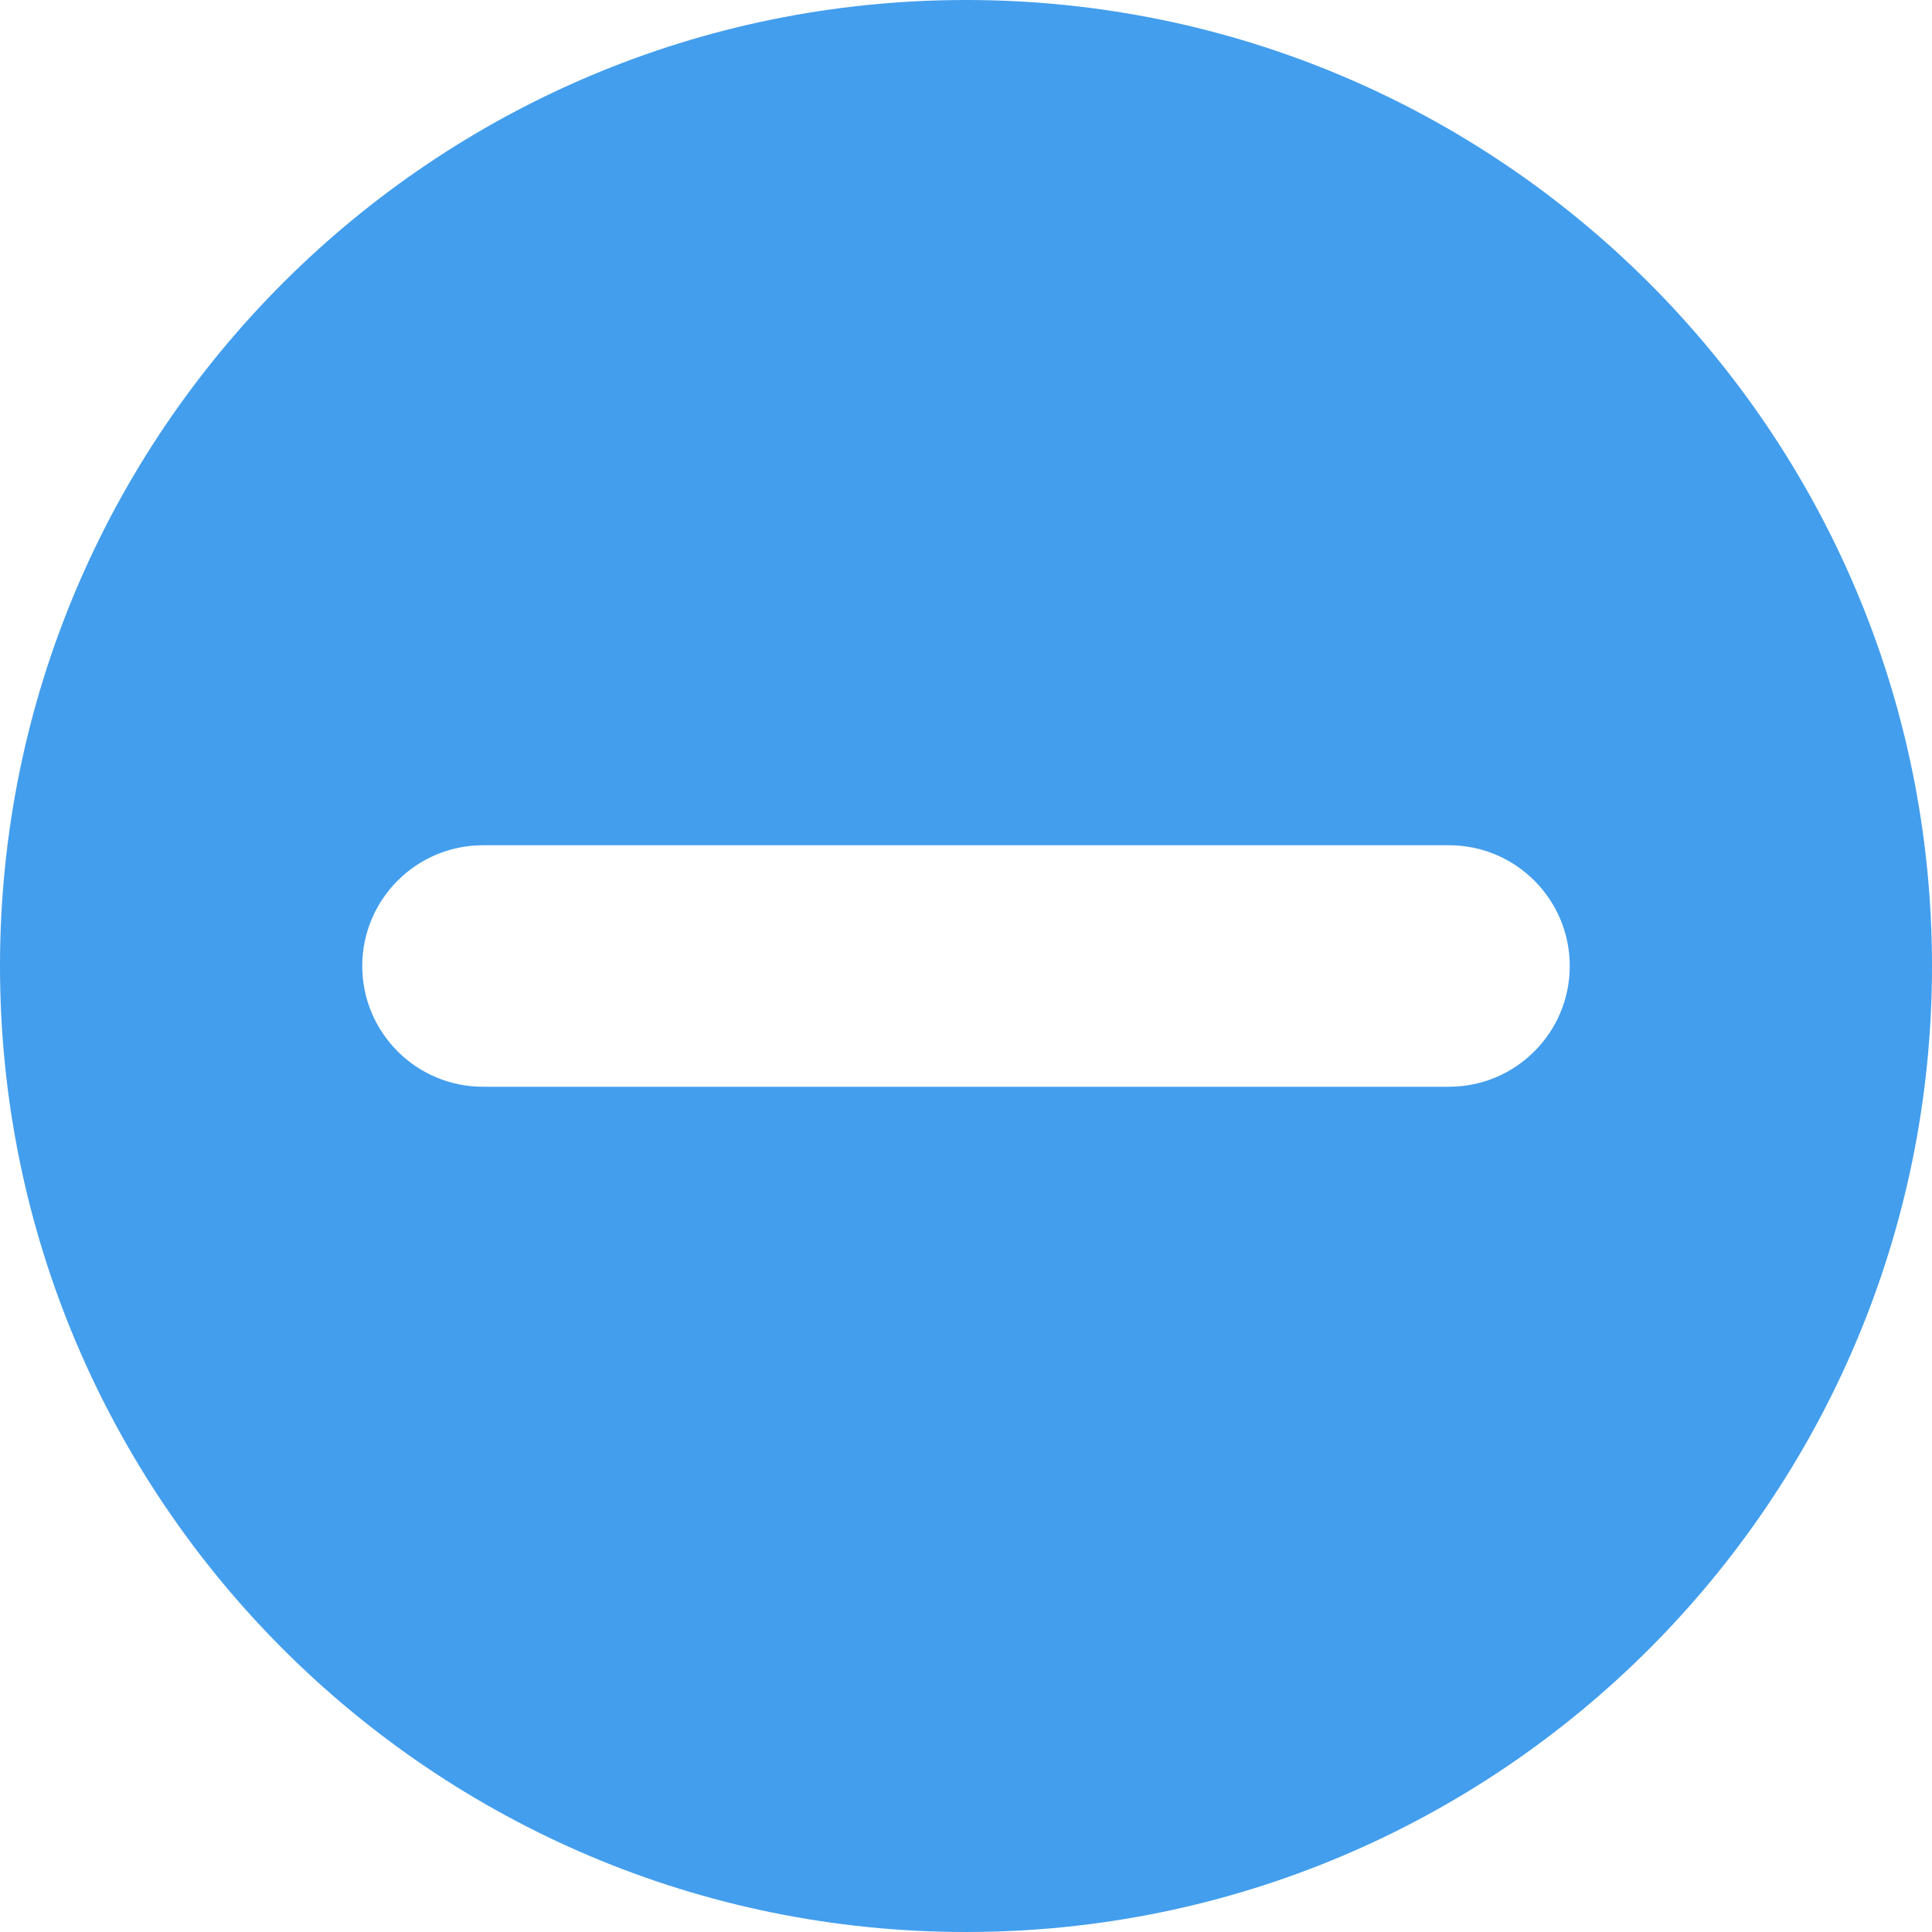
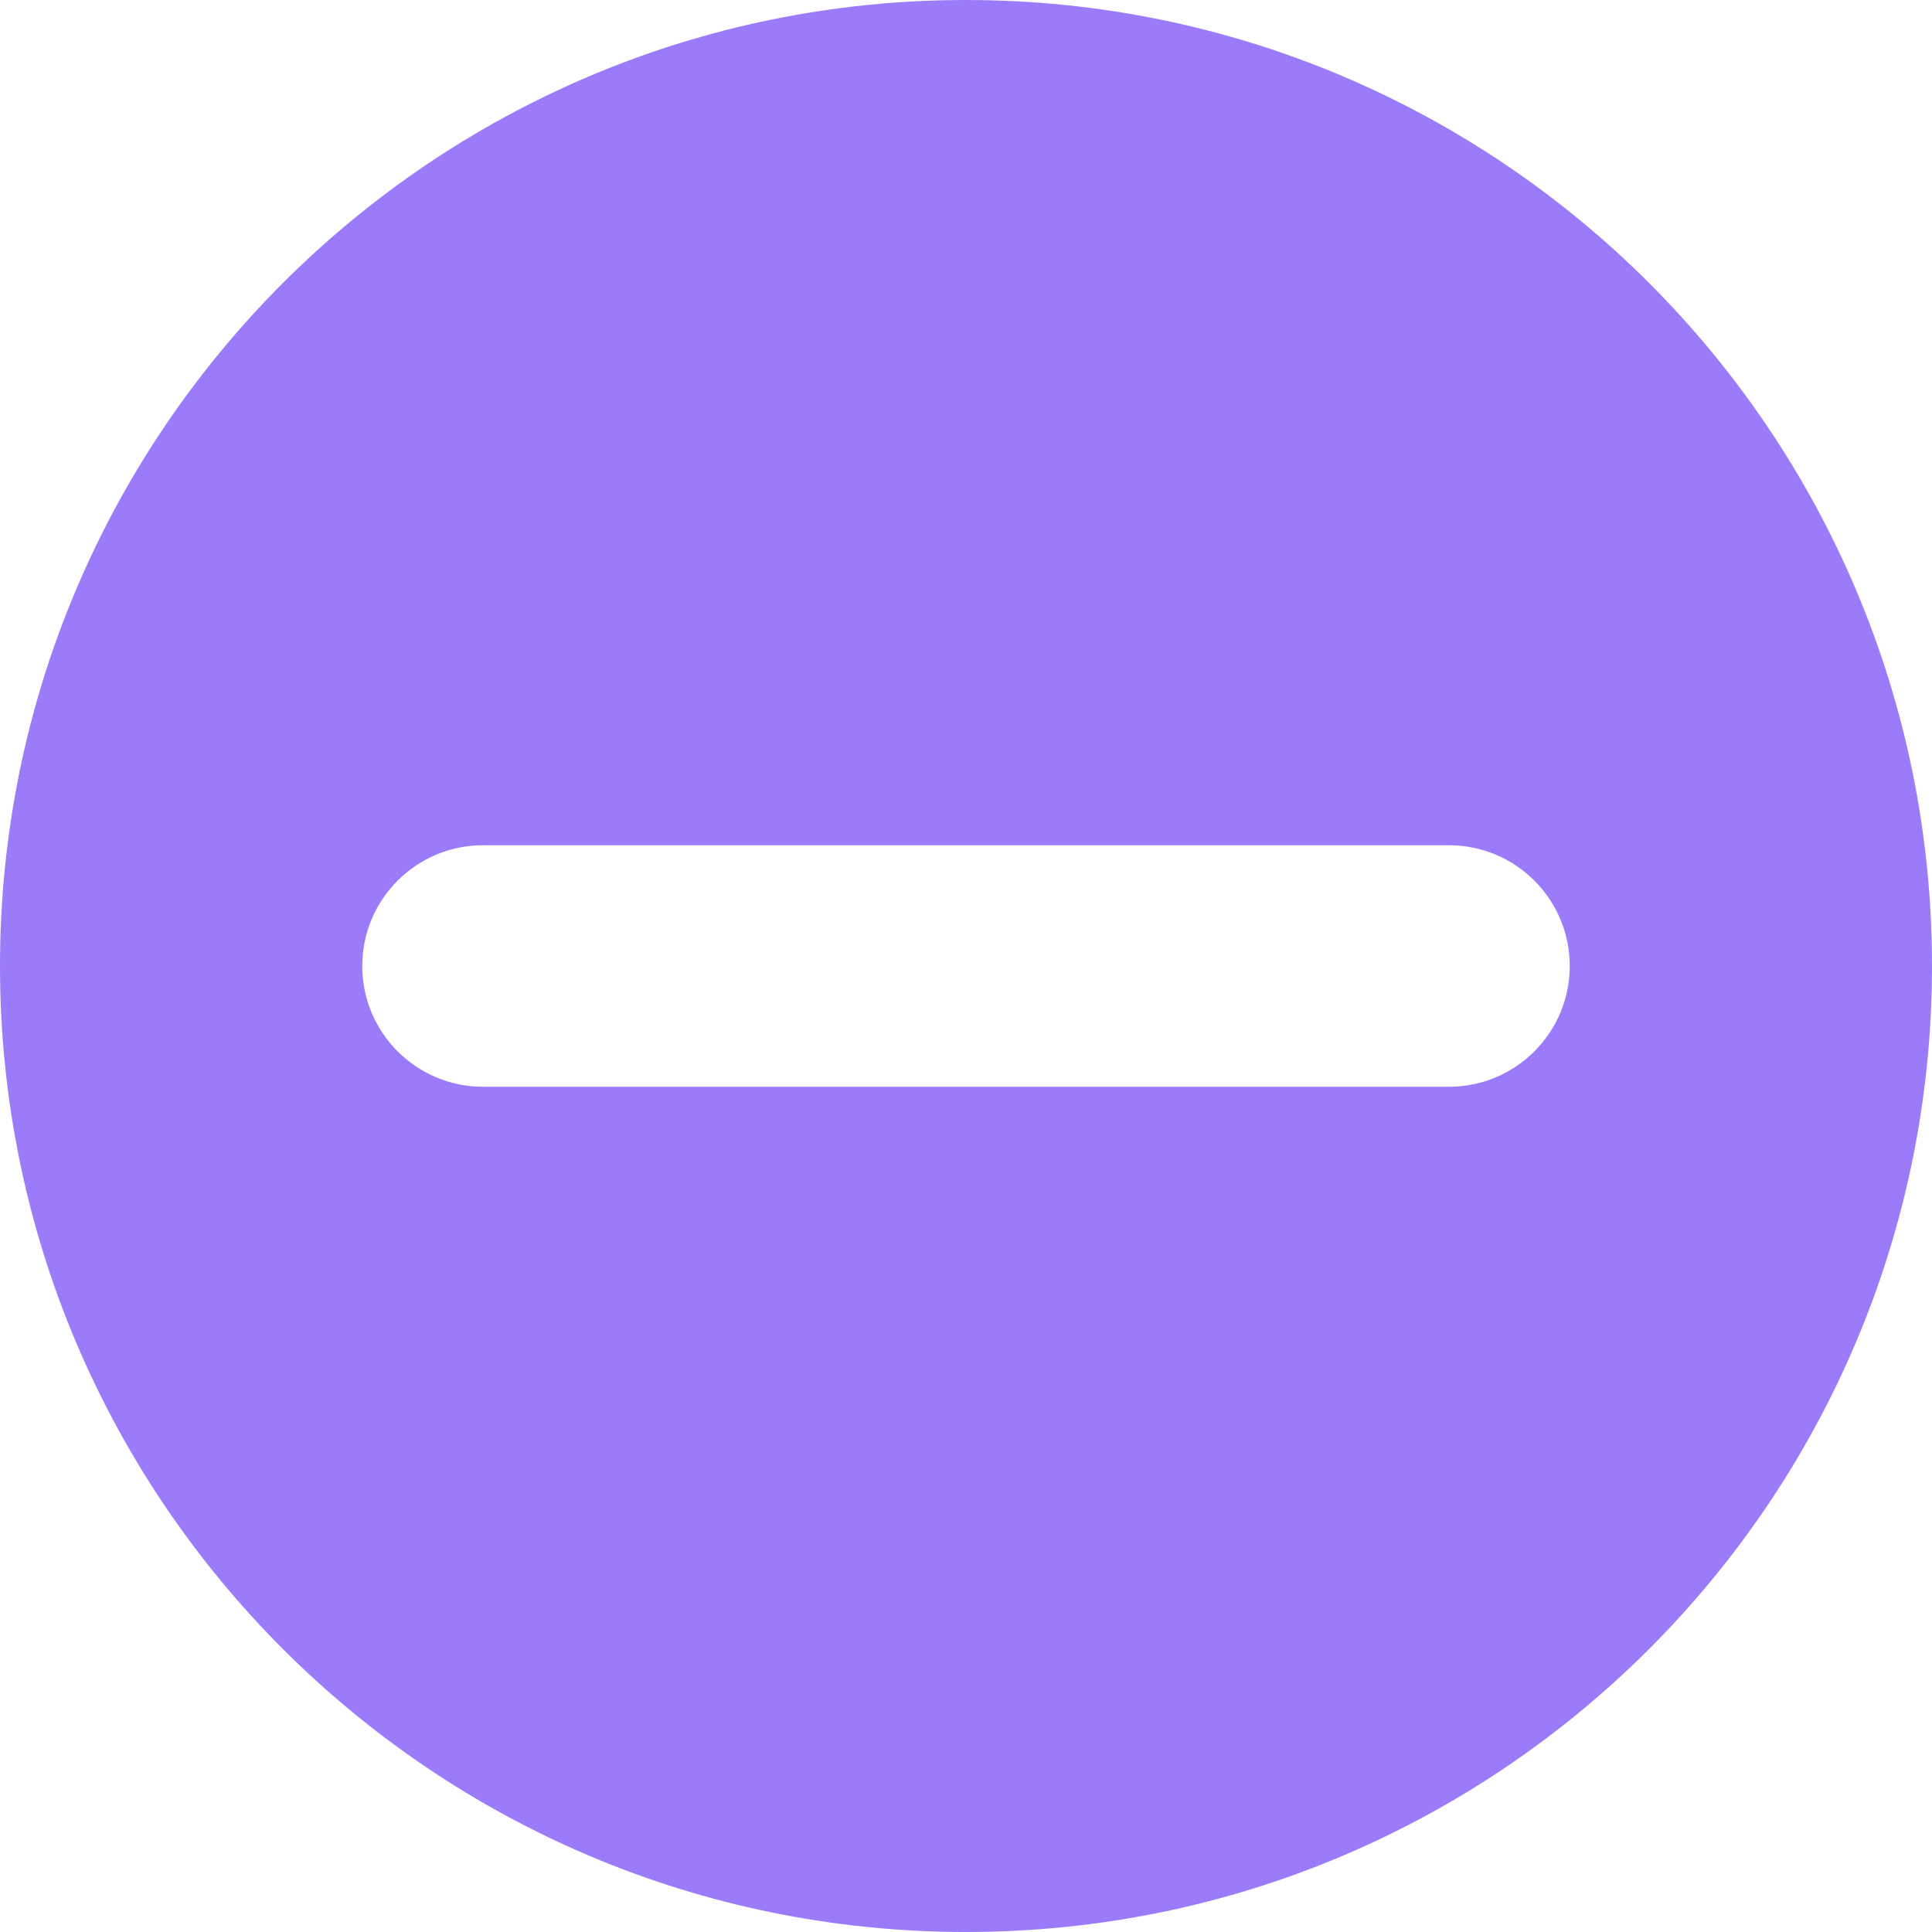
<svg xmlns="http://www.w3.org/2000/svg" width="16" height="16" viewBox="0 0 16 16" fill="none">
-   <path fill-rule="evenodd" clip-rule="evenodd" d="M8 0C3.582 0 0 3.582 0 8C0 12.418 3.582 16 8 16C12.418 16 16 12.418 16 8C16 3.582 12.418 0 8 0ZM4 7C3.448 7 3 7.448 3 8C3 8.552 3.448 9 4 9H12C12.552 9 13 8.552 13 8C13 7.448 12.552 7 12 7H4Z" fill="#439EED" />
+   <path fill-rule="evenodd" clip-rule="evenodd" d="M8 0C3.582 0 0 3.582 0 8C0 12.418 3.582 16 8 16C12.418 16 16 12.418 16 8C16 3.582 12.418 0 8 0ZM4 7C3.448 7 3 7.448 3 8C3 8.552 3.448 9 4 9H12C12.552 9 13 8.552 13 8C13 7.448 12.552 7 12 7H4Z" fill="#9b7bf9" />
</svg>
